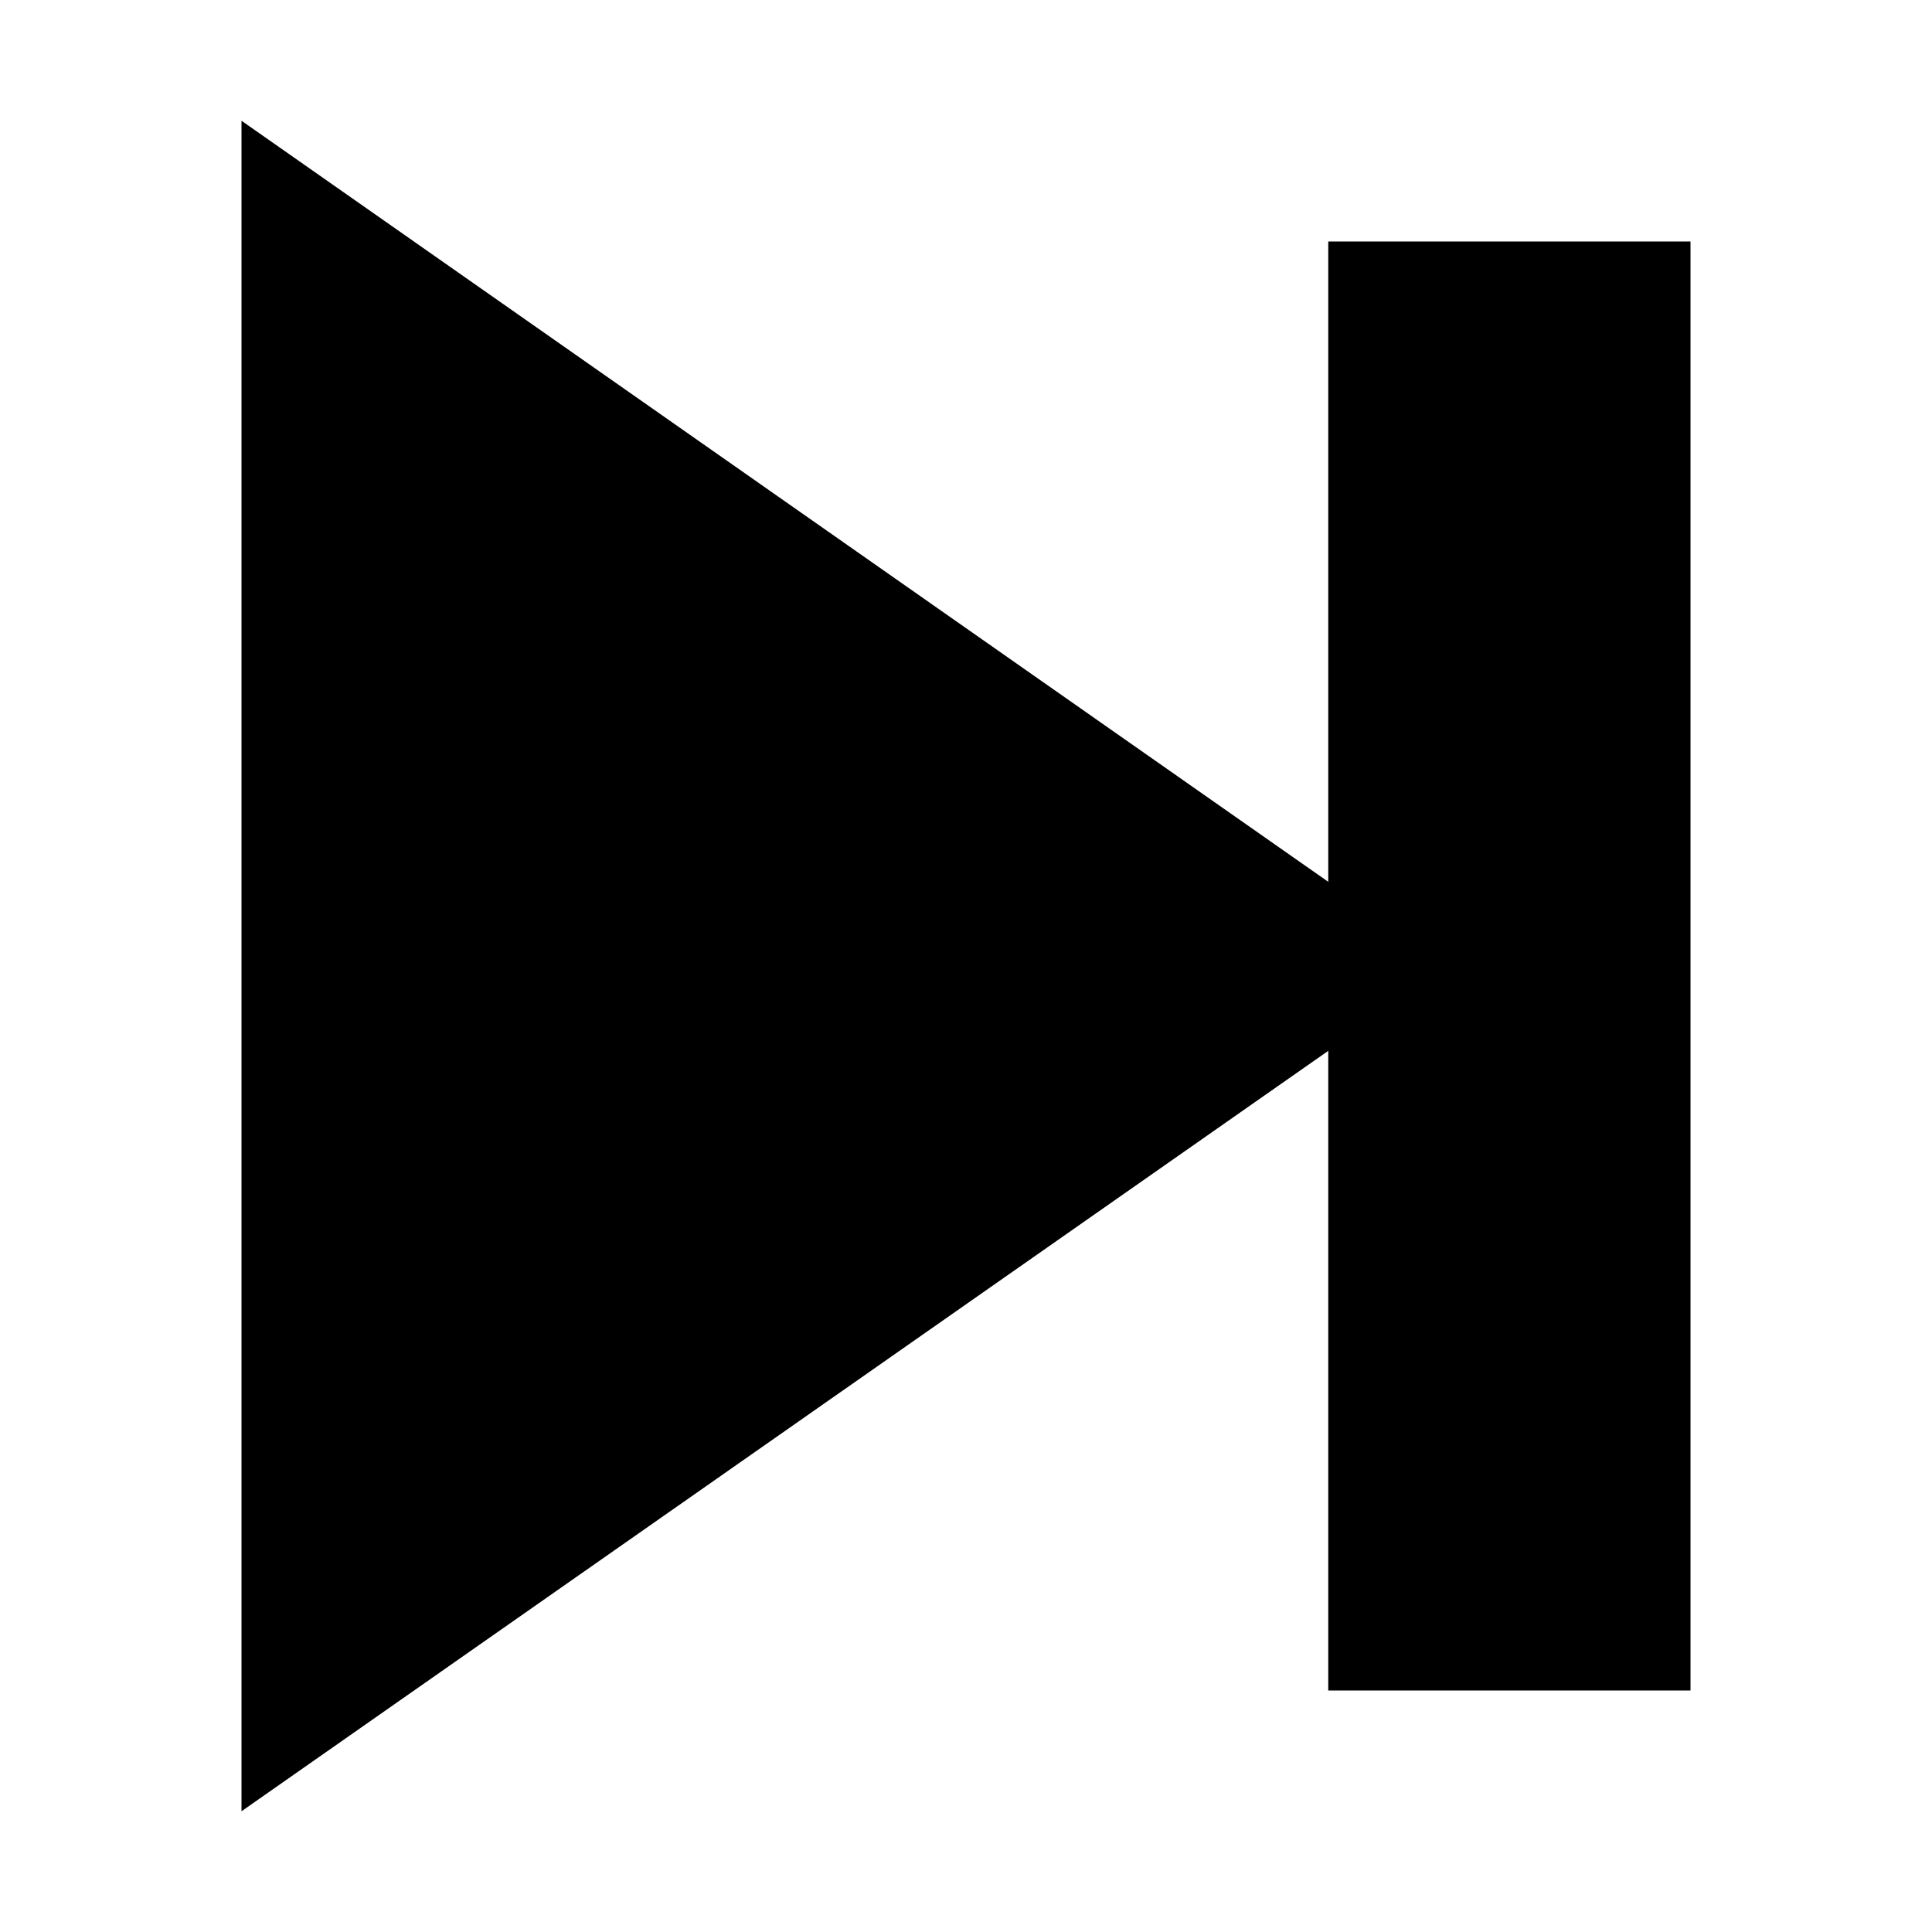
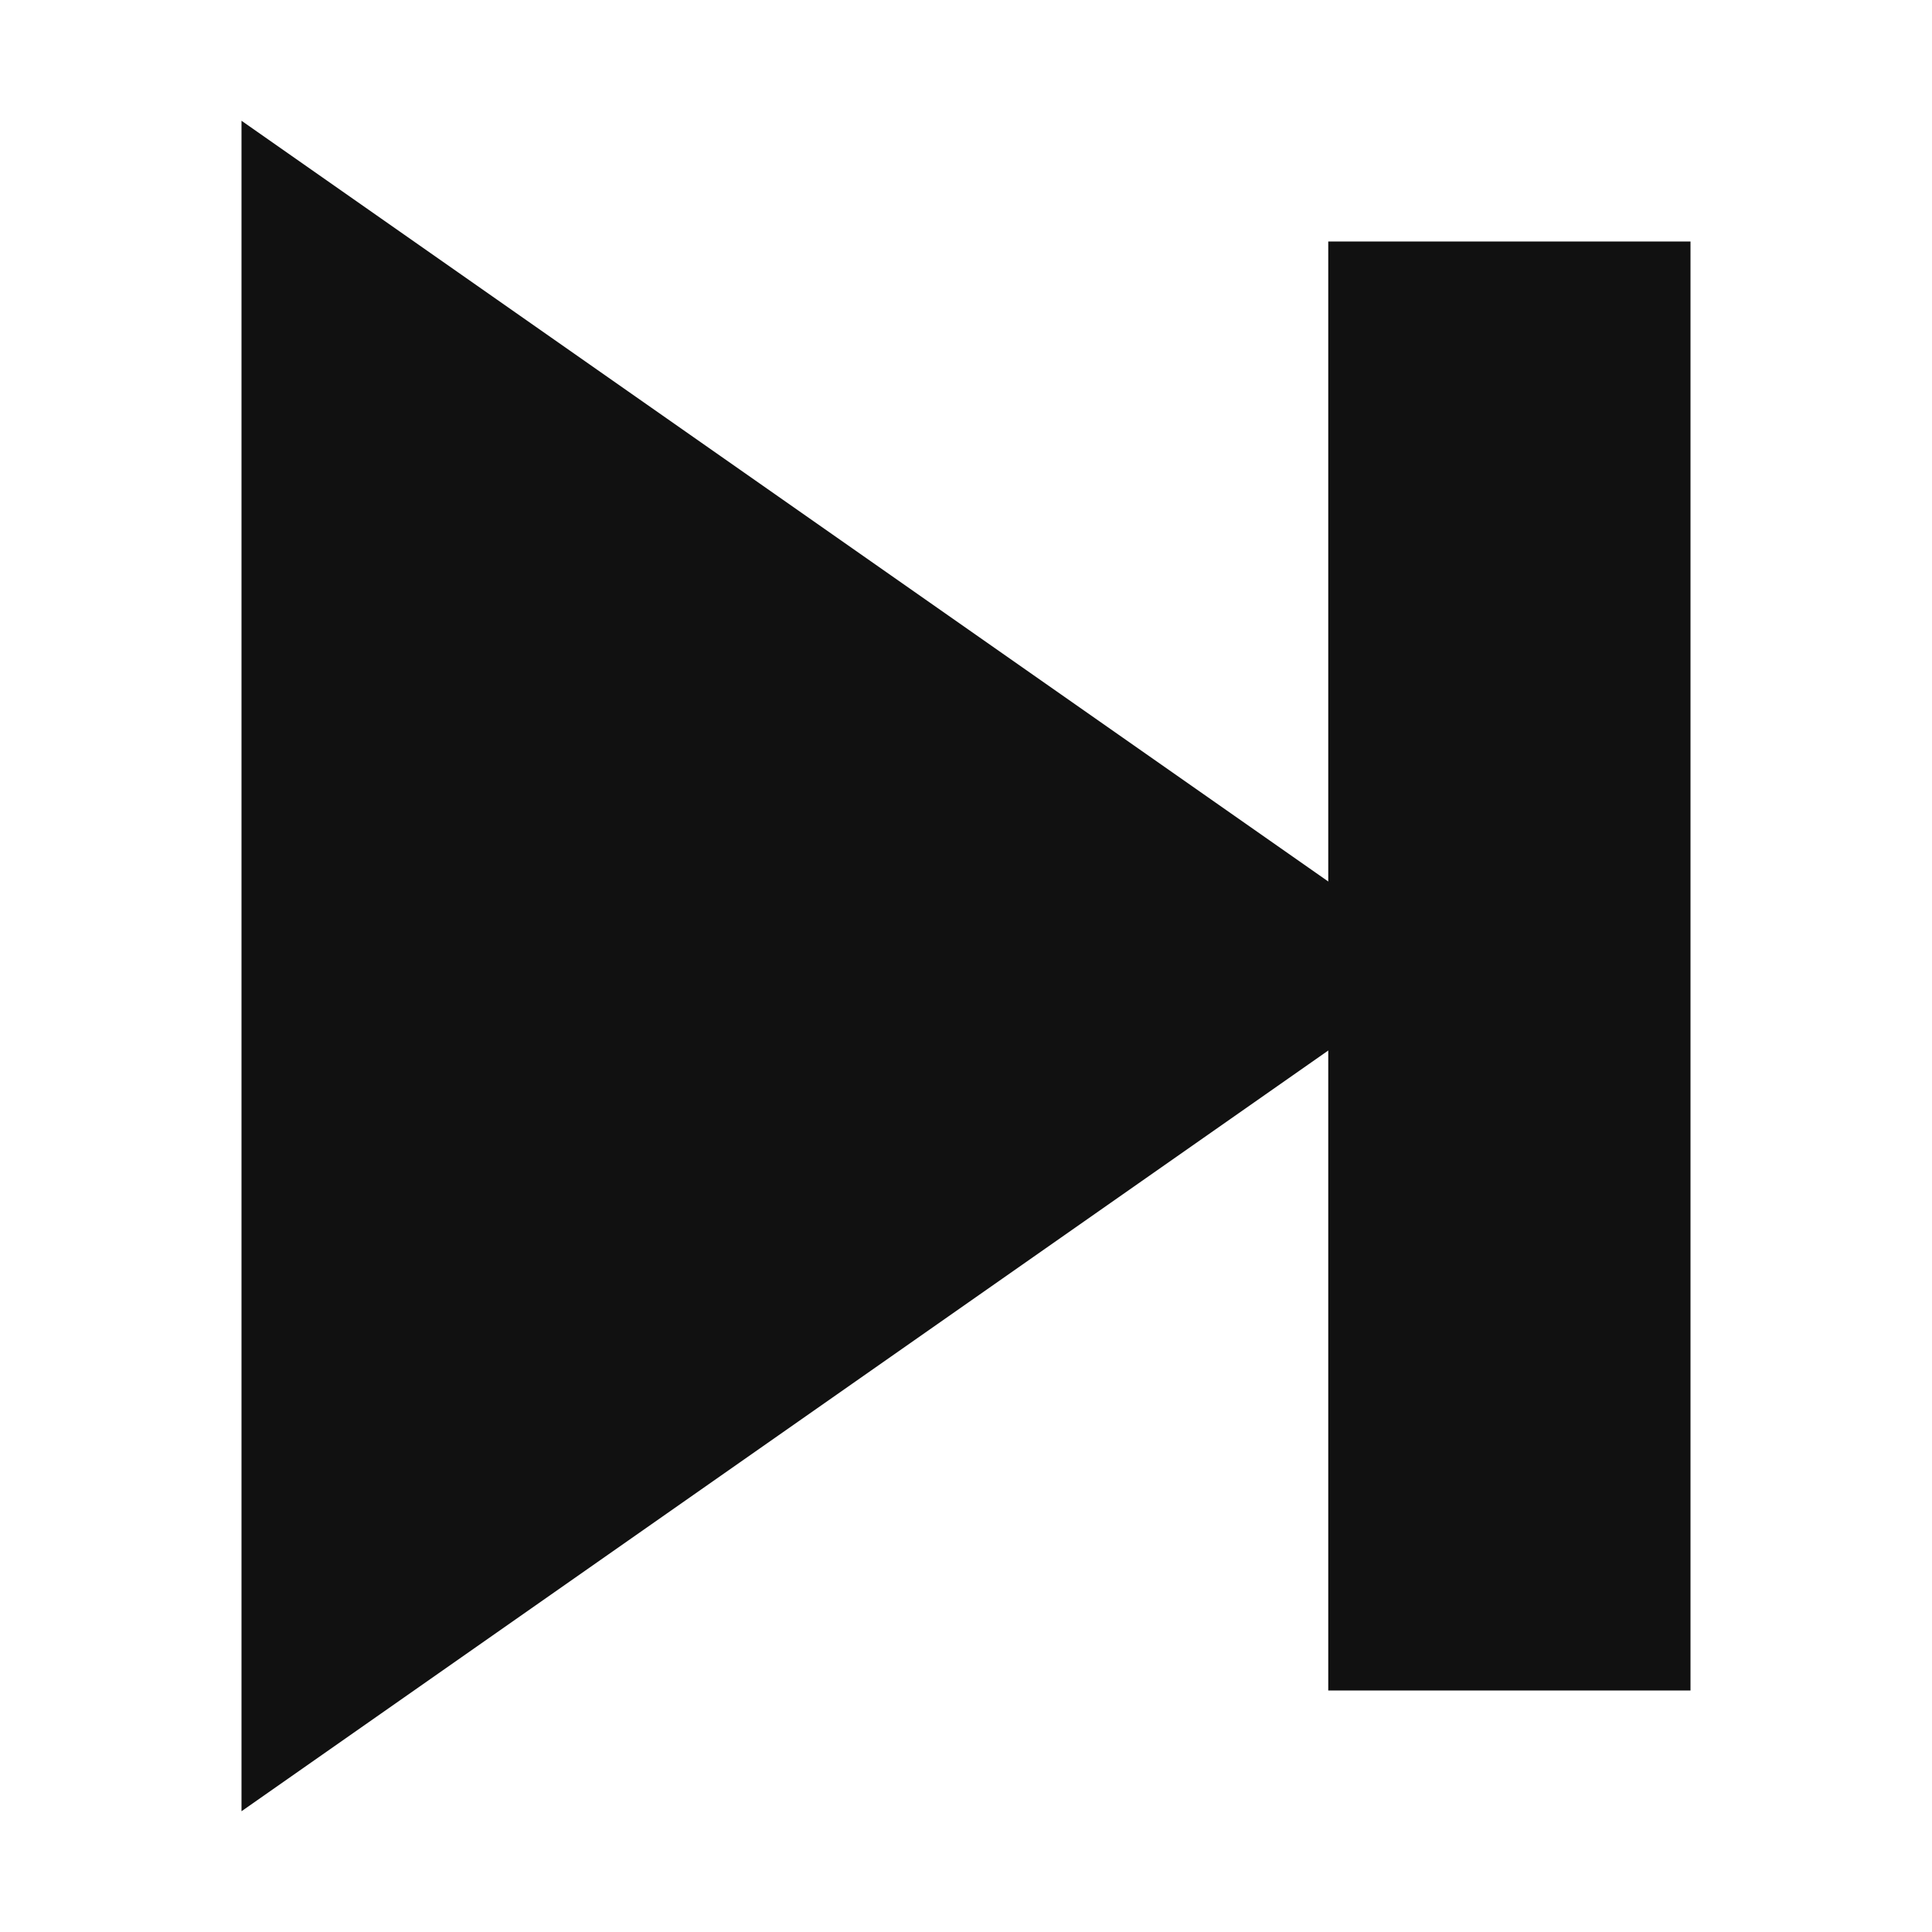
<svg xmlns="http://www.w3.org/2000/svg" width="16" height="16" version="1.1">
-   <rect transform="scale(-1,1)" x="-14" y="2" width="3" height="12" stroke-width=".961" style="paint-order:fill markers stroke" />
-   <path id="a" d="m2 1v14l10-6.997z" stroke-width=".943" />
+   <rect transform="scale(-1,1)" x="-14" y="2" width="3" height="12" fill="#111" style="paint-order:fill markers stroke" />
+   <path id="a" d="m2 1v14l10-7z" fill="#111" />
</svg>
